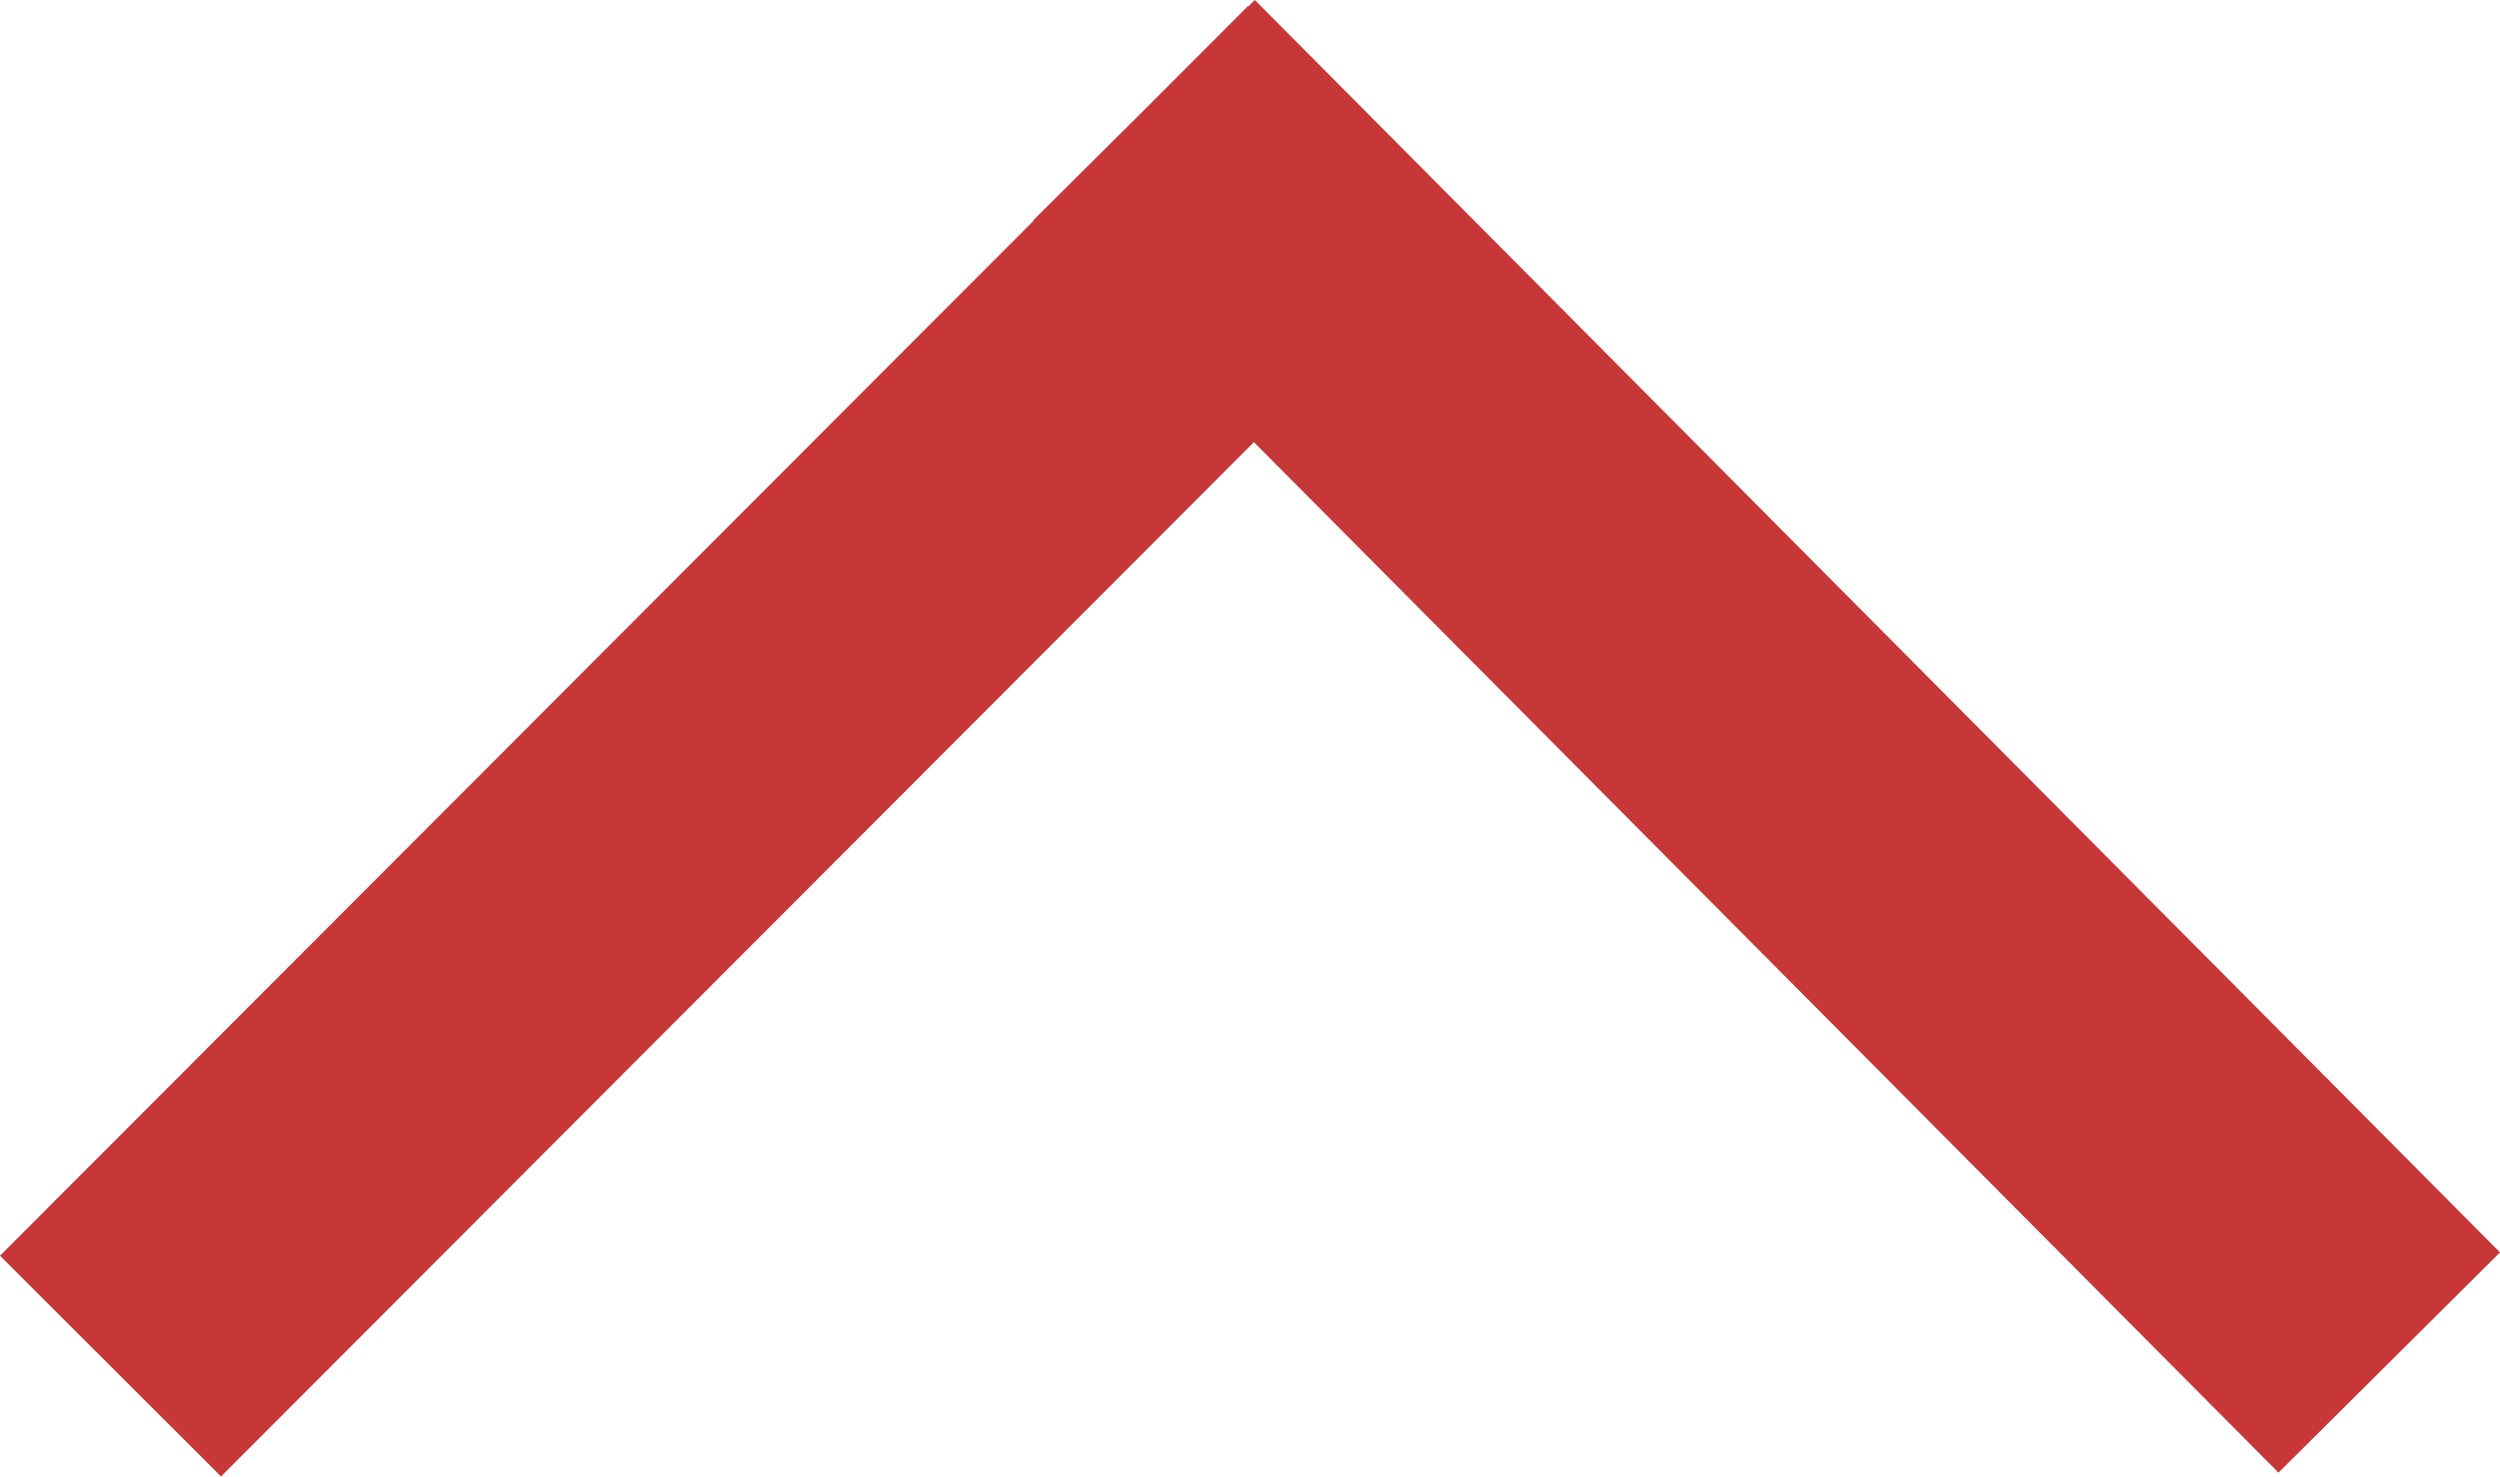
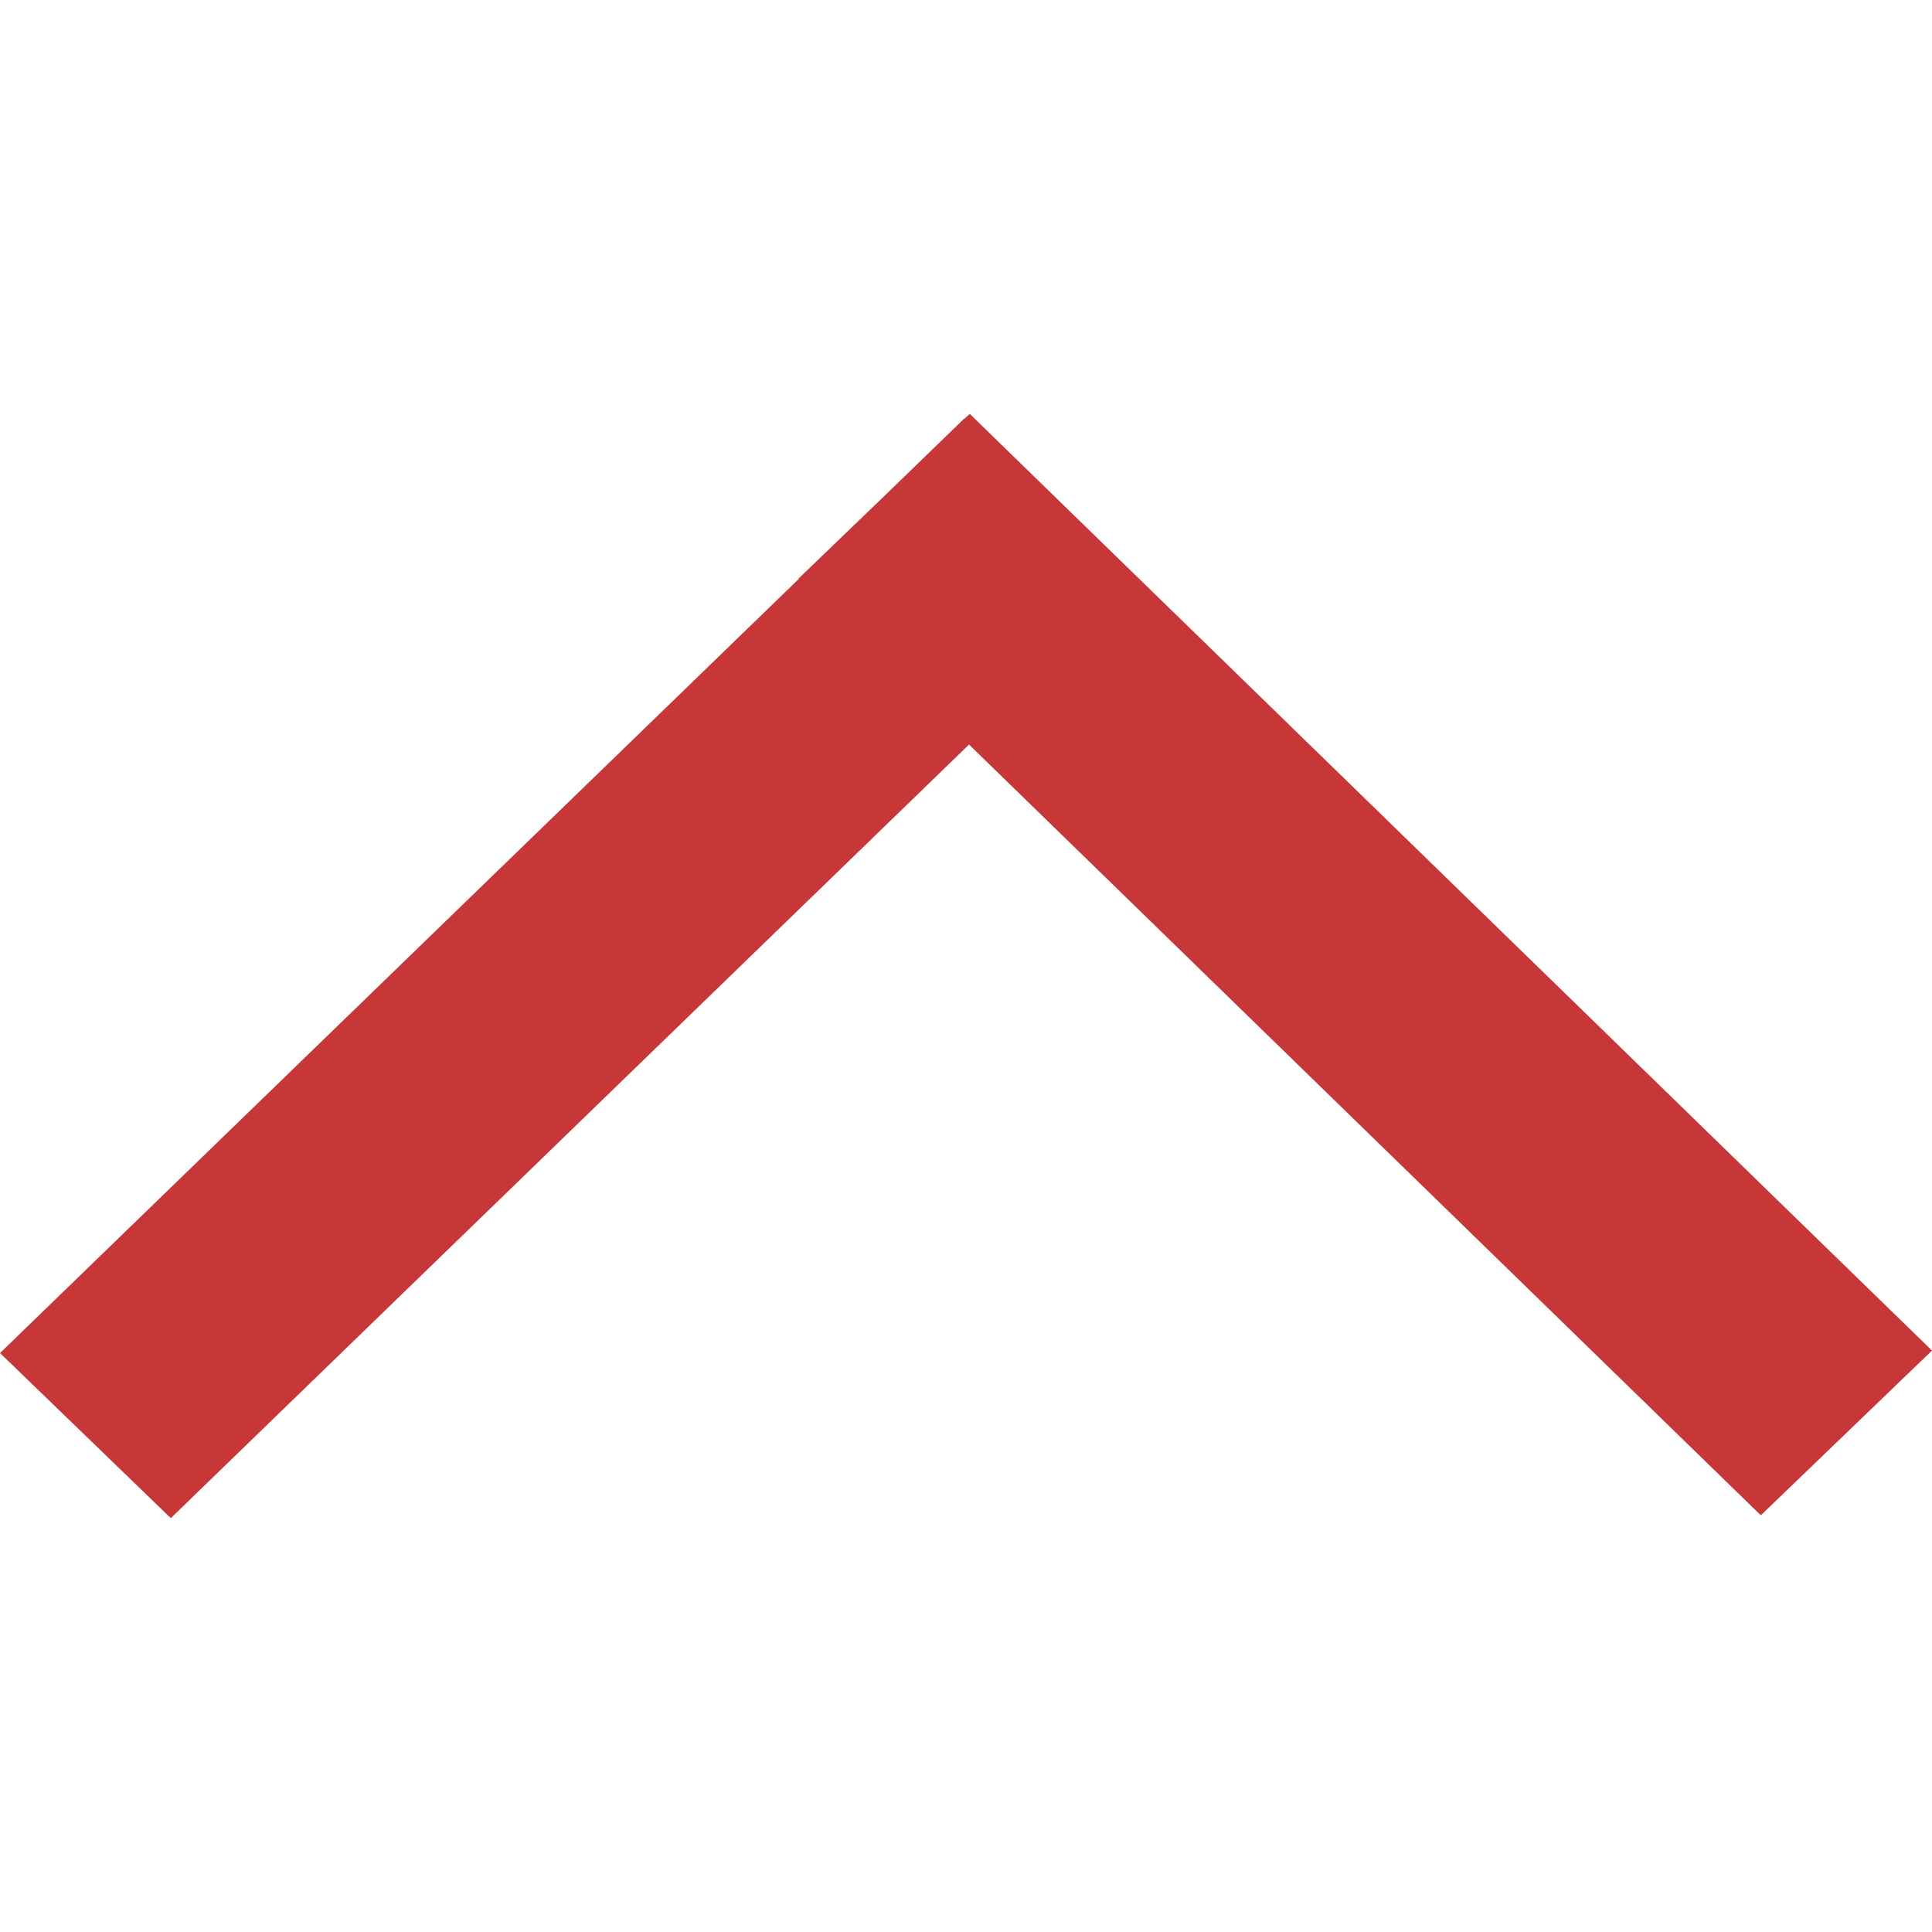
- <svg xmlns="http://www.w3.org/2000/svg" width="483.923" height="285.797" viewBox="0 0 483.923 285.797" id="svg2" version="1.1">
+ <svg xmlns="http://www.w3.org/2000/svg" width="500" height="500" viewBox="0 0 500 500" id="svg2" version="1.1">
  <defs id="defs4" />
-   <path id="rect4136" d="M 483.923,242.425 242.894,0 l -1.257,1.251 -0.073,-0.073 -20.302,20.329 -21.247,21.124 0.076,0.076 L 0,243.071 42.784,285.797 242.721,85.586 441.044,285.056 483.923,242.425 Z" style="opacity:1;fill:#c83737;fill-opacity:1;stroke:none;stroke-width:1;stroke-linecap:round;stroke-linejoin:round;stroke-miterlimit:4;stroke-dasharray:0, 1, 2, 3, 4, 5, 6, 7, 8, 9, 10, 11, 12, 13, 14;stroke-dashoffset:0;stroke-opacity:1" />
+   <path id="rect4136" d="M 500,349.527 250.963,107.102 l -1.299,1.251 -0.076,-0.073 -20.976,20.329 -21.953,21.124 0.079,0.076 L 2.5e-6,350.173 44.206,392.898 250.785,192.688 l 204.911,199.47 44.304,-42.631 z" style="opacity:1;fill:#c83737;fill-opacity:1;stroke:none;stroke-width:1;stroke-linecap:round;stroke-linejoin:round;stroke-miterlimit:4;stroke-dasharray:0, 1, 2, 3, 4, 5, 6, 7, 8, 9, 10, 11, 12, 13, 14;stroke-dashoffset:0;stroke-opacity:1" />
</svg>
